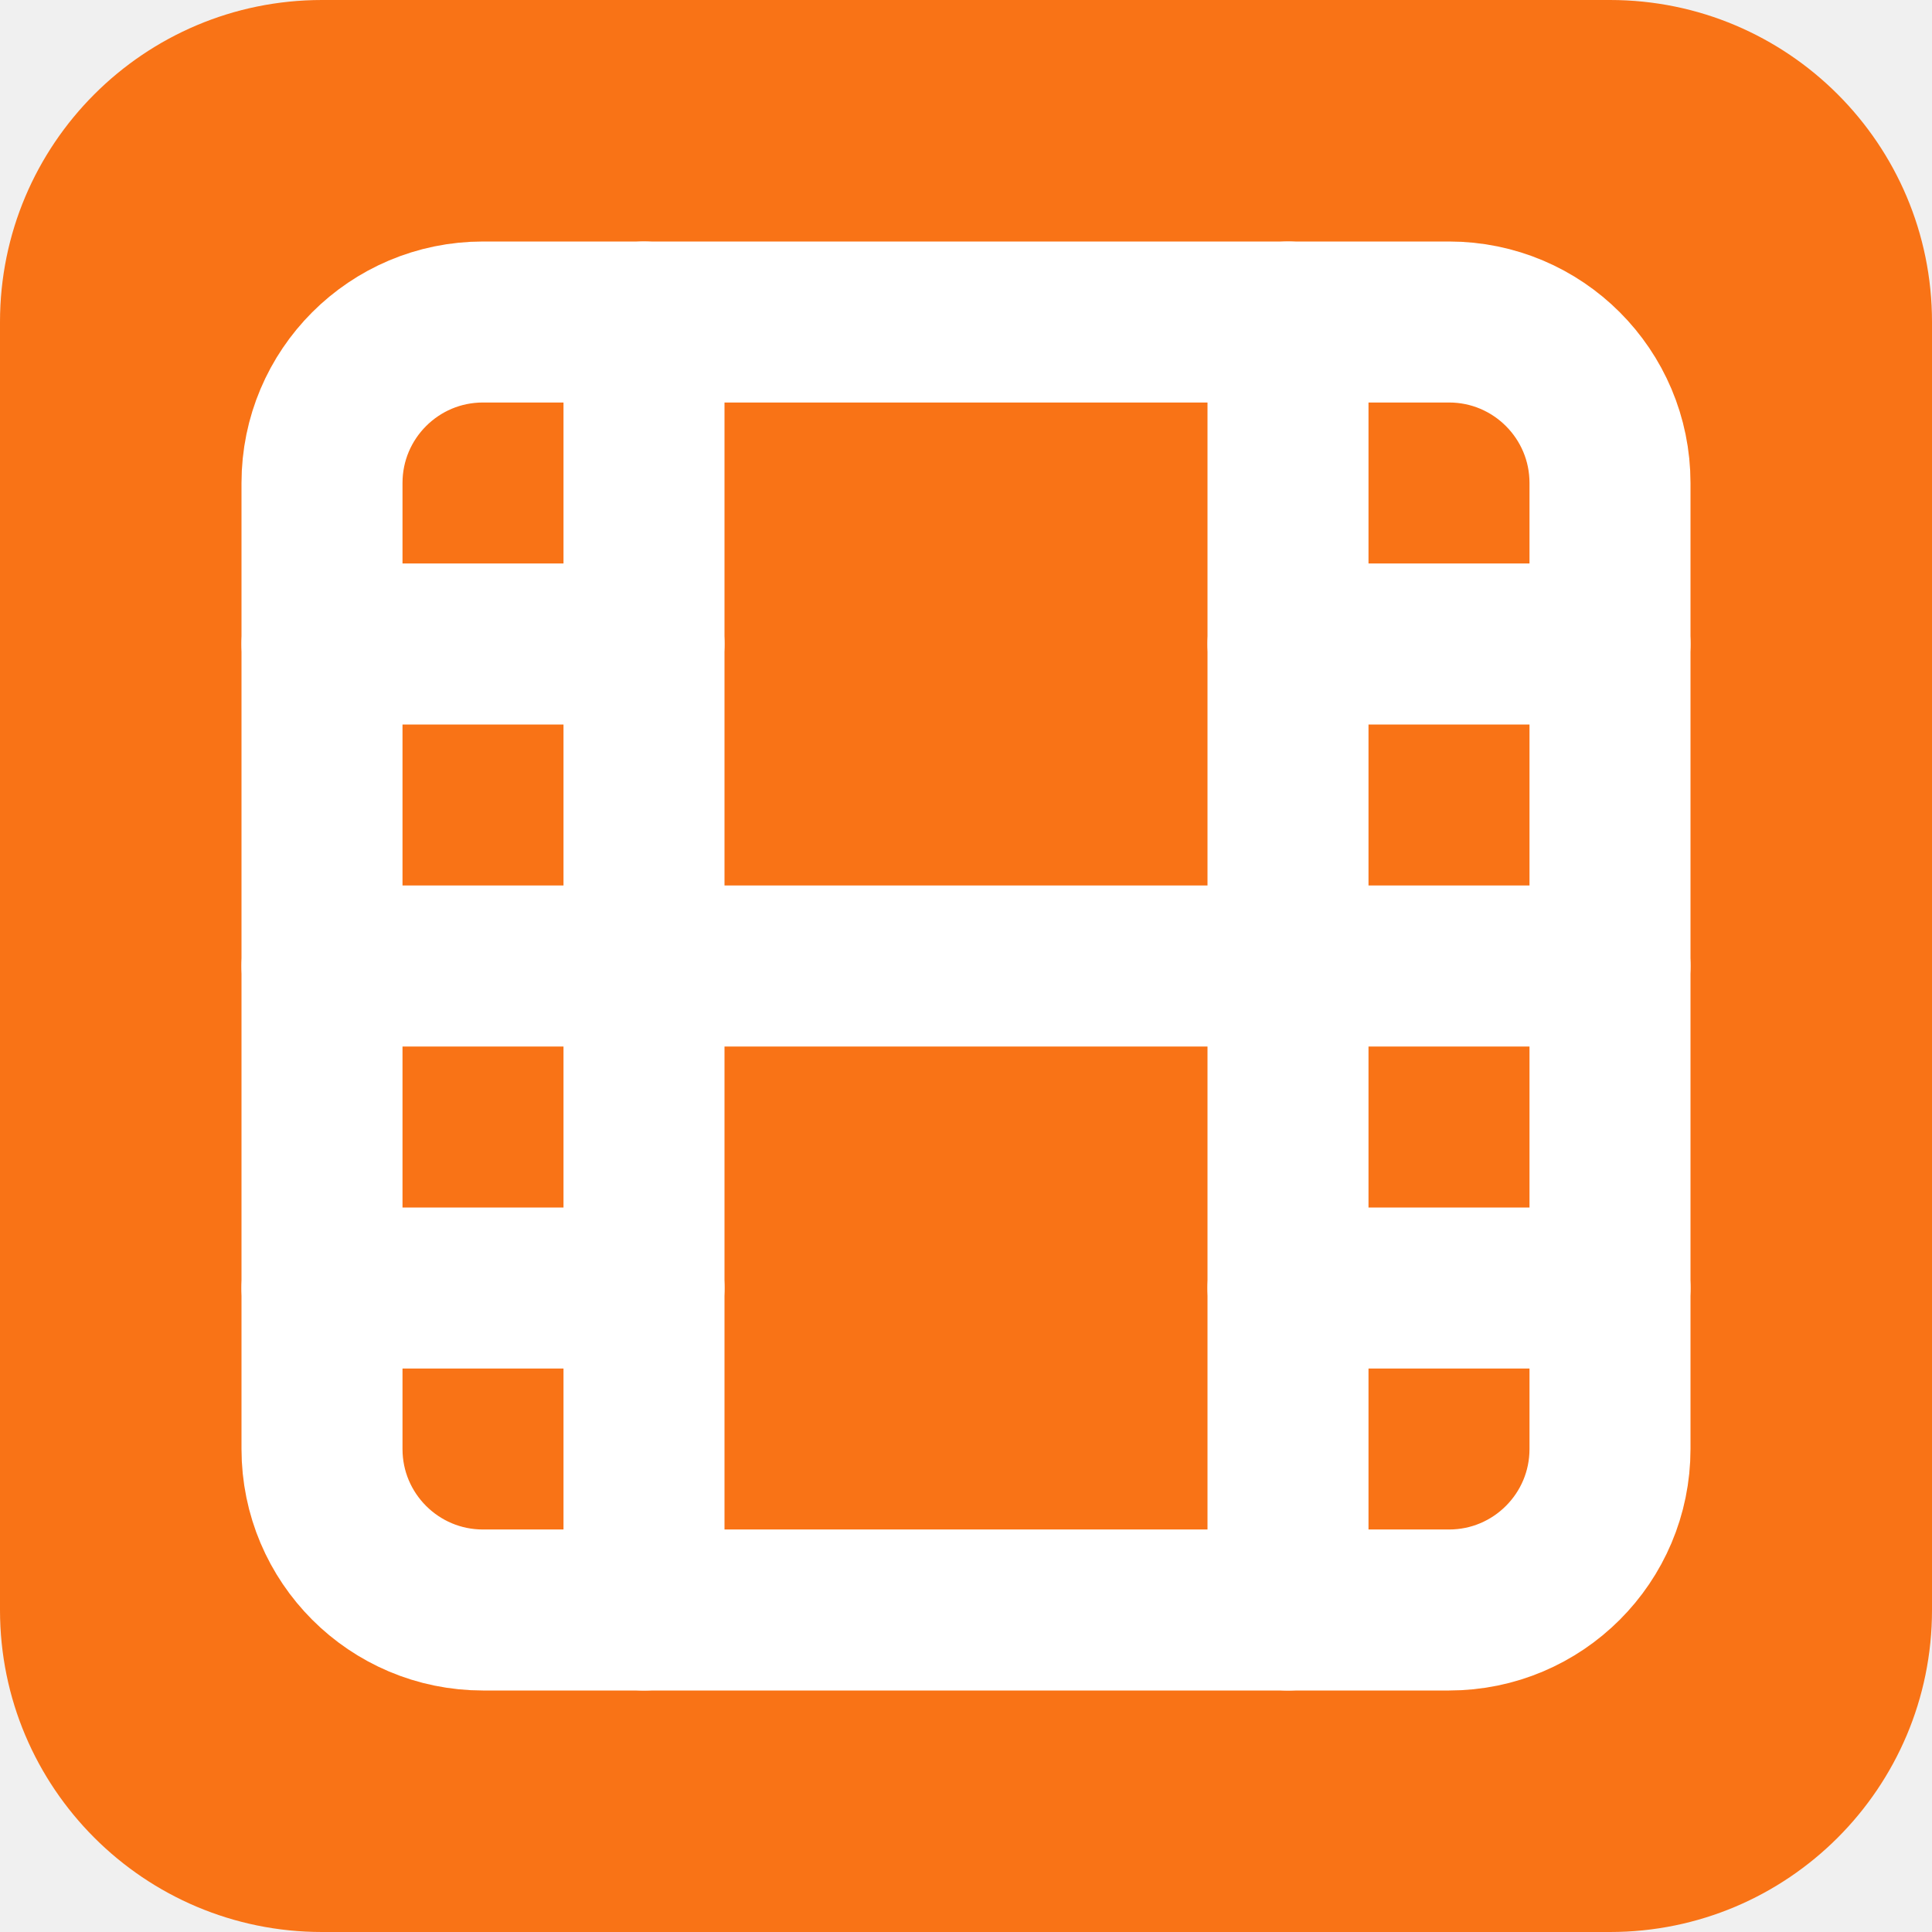
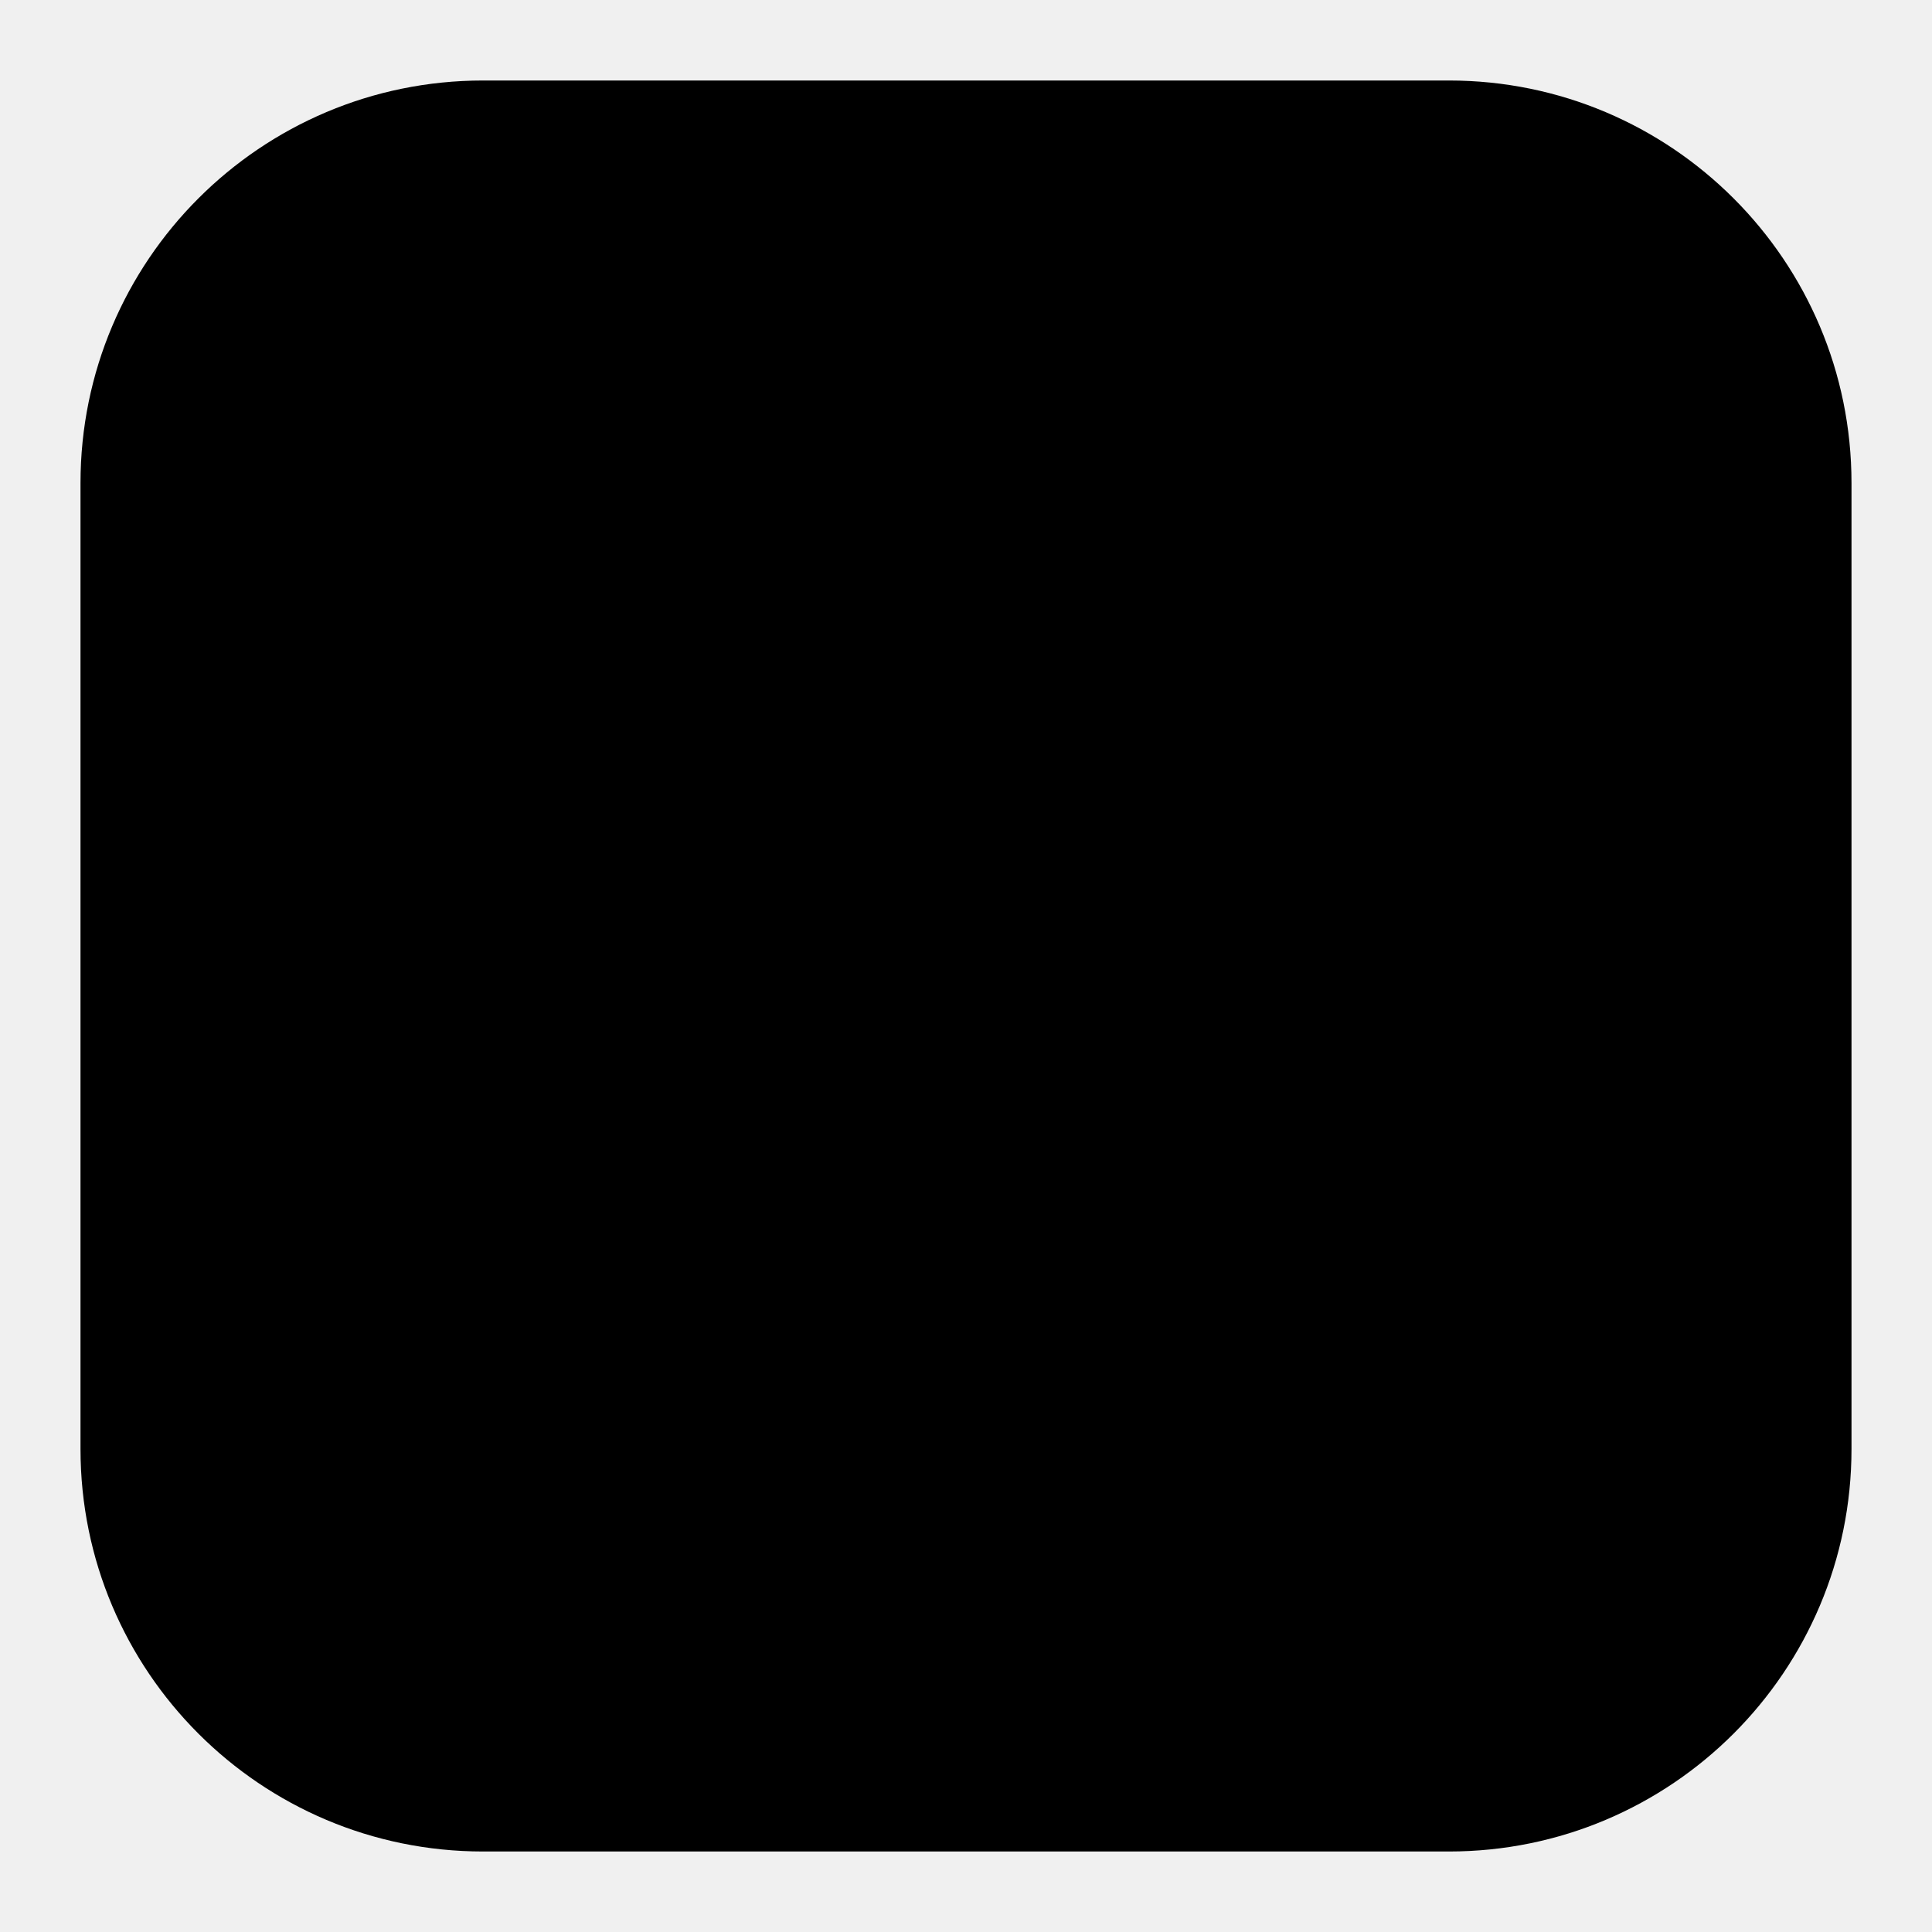
<svg xmlns="http://www.w3.org/2000/svg" viewBox="0 0 24 24" width="32" height="32">
-   <rect width="24" height="24" rx="4" fill="#f97316" />
-   <g stroke="white" stroke-width="2" stroke-linecap="round" stroke-linejoin="round" fill="none">
-     <rect x="4" y="4" width="16" height="16" rx="2" />
-     <path d="M8 4v16" />
-     <path d="M4 8h4" />
-     <path d="M4 16h4" />
-     <path d="M16 4v16" />
-     <path d="M16 8h4" />
-     <path d="M16 16h4" />
-     <path d="M4 12h16" />
-   </g>
+   <rect x="1" y="1" width="22" height="22" rx="5" fill="oklch(0.78 0.16 75)" />
+   <path d="M16.8 7.2 C 14.4 6.2, 9.6 6.4, 8.4 9 C 7.4 11.4, 12.2 11.6, 14.6 12.6 C 17 13.6, 15.6 16.8, 12 17 C 9.6 17.1, 7.6 16.4, 6.6 15.4" stroke="oklch(0.18 0.012 120)" stroke-width="2.4" stroke-linecap="round" fill="none" />
</svg>
